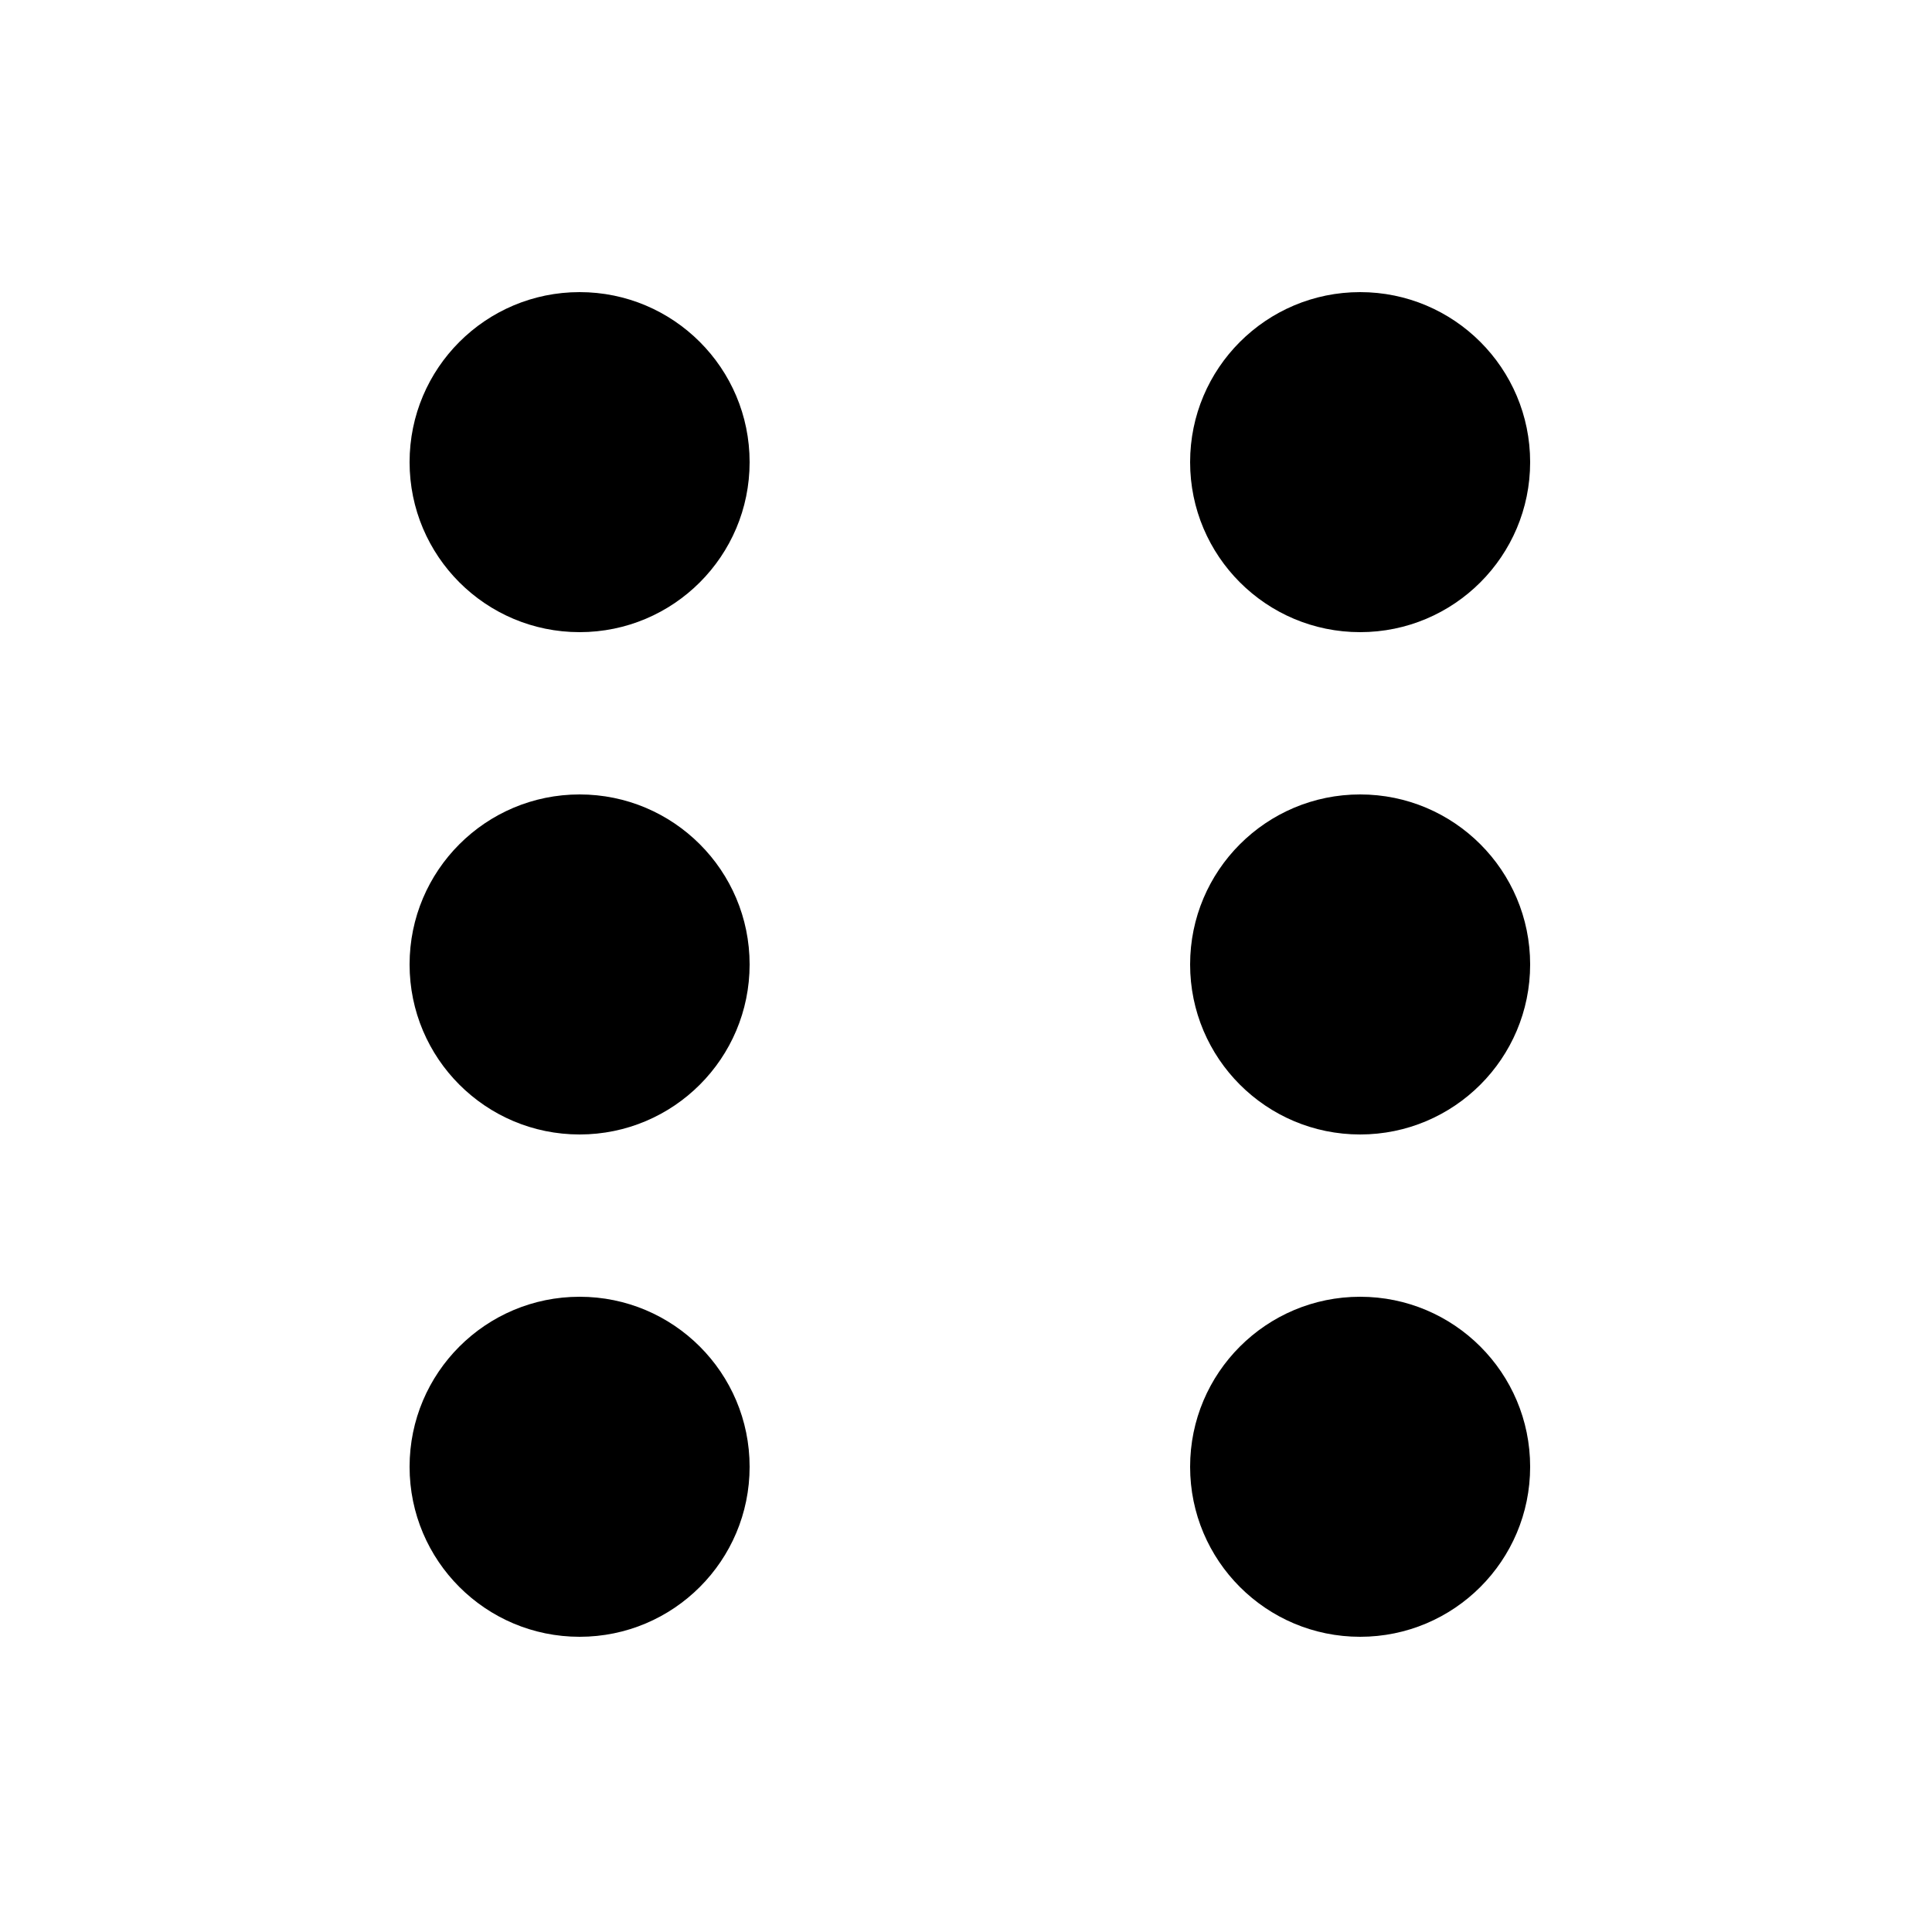
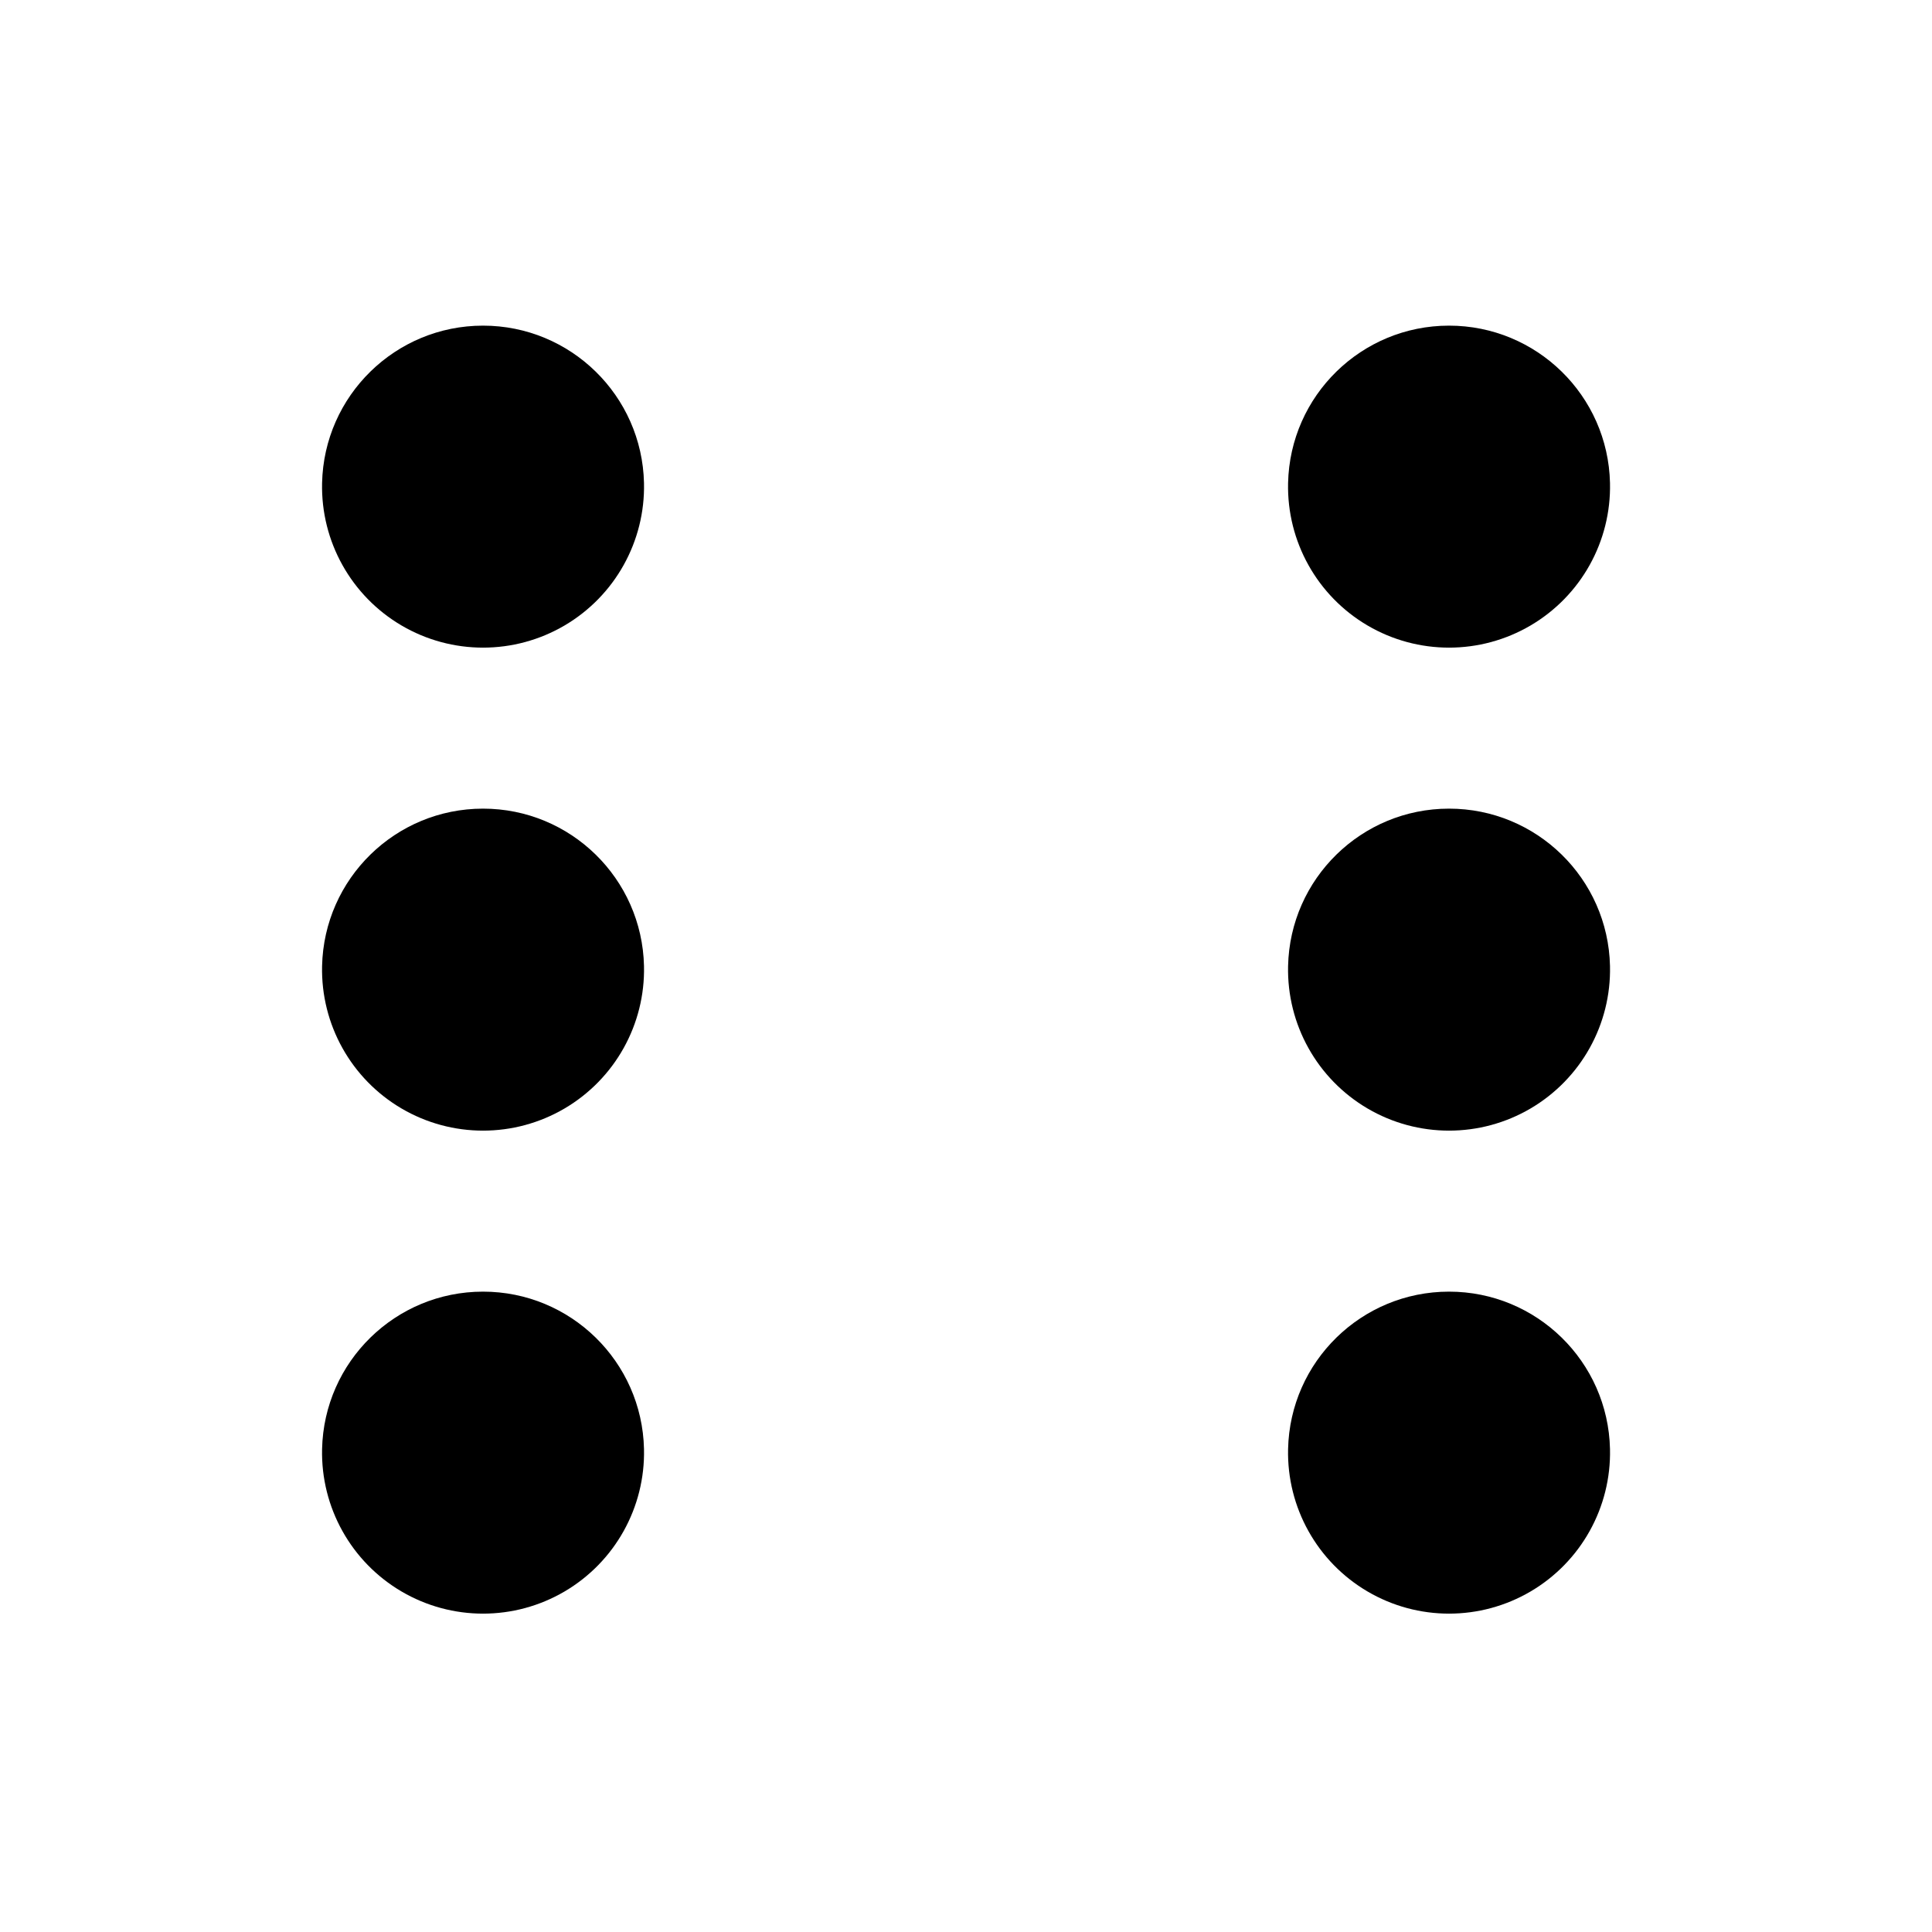
- <svg xmlns="http://www.w3.org/2000/svg" t="1759846217889" class="icon" viewBox="0 0 1024 1024" version="1.1" p-id="6384" width="23" height="23">
-   <path d="M307.2 244.941m-90.112 0a90.112 90.112 0 1 0 180.224 0 90.112 90.112 0 1 0-180.224 0Z" p-id="6385" />
-   <path d="M720.896 244.941m-90.112 0a90.112 90.112 0 1 0 180.224 0 90.112 90.112 0 1 0-180.224 0Z" p-id="6386" />
-   <path d="M307.2 511.181m-90.112 0a90.112 90.112 0 1 0 180.224 0 90.112 90.112 0 1 0-180.224 0Z" p-id="6387" />
-   <path d="M720.896 511.181m-90.112 0a90.112 90.112 0 1 0 180.224 0 90.112 90.112 0 1 0-180.224 0Z" p-id="6388" />
-   <path d="M307.2 777.421m-90.112 0a90.112 90.112 0 1 0 180.224 0 90.112 90.112 0 1 0-180.224 0Z" p-id="6389" />
-   <path d="M720.896 777.421m-90.112 0a90.112 90.112 0 1 0 180.224 0 90.112 90.112 0 1 0-180.224 0Z" p-id="6390" />
+ <svg xmlns="http://www.w3.org/2000/svg" width="24" height="24" viewBox="0 0 24 24">
+   <path fill="currentColor" d="M8 6a2 2 0 1 1-3.999.001A2 2 0 0 1 8 6m0 6a2 2 0 1 1-3.999.001A2 2 0 0 1 8 12m0 6a2 2 0 1 1-3.999.001A2 2 0 0 1 8 18M20 6a2 2 0 1 1-3.999.001A2 2 0 0 1 20 6m0 6a2 2 0 1 1-3.999.001A2 2 0 0 1 20 12m0 6a2 2 0 1 1-3.999.001A2 2 0 0 1 20 18" />
</svg>
